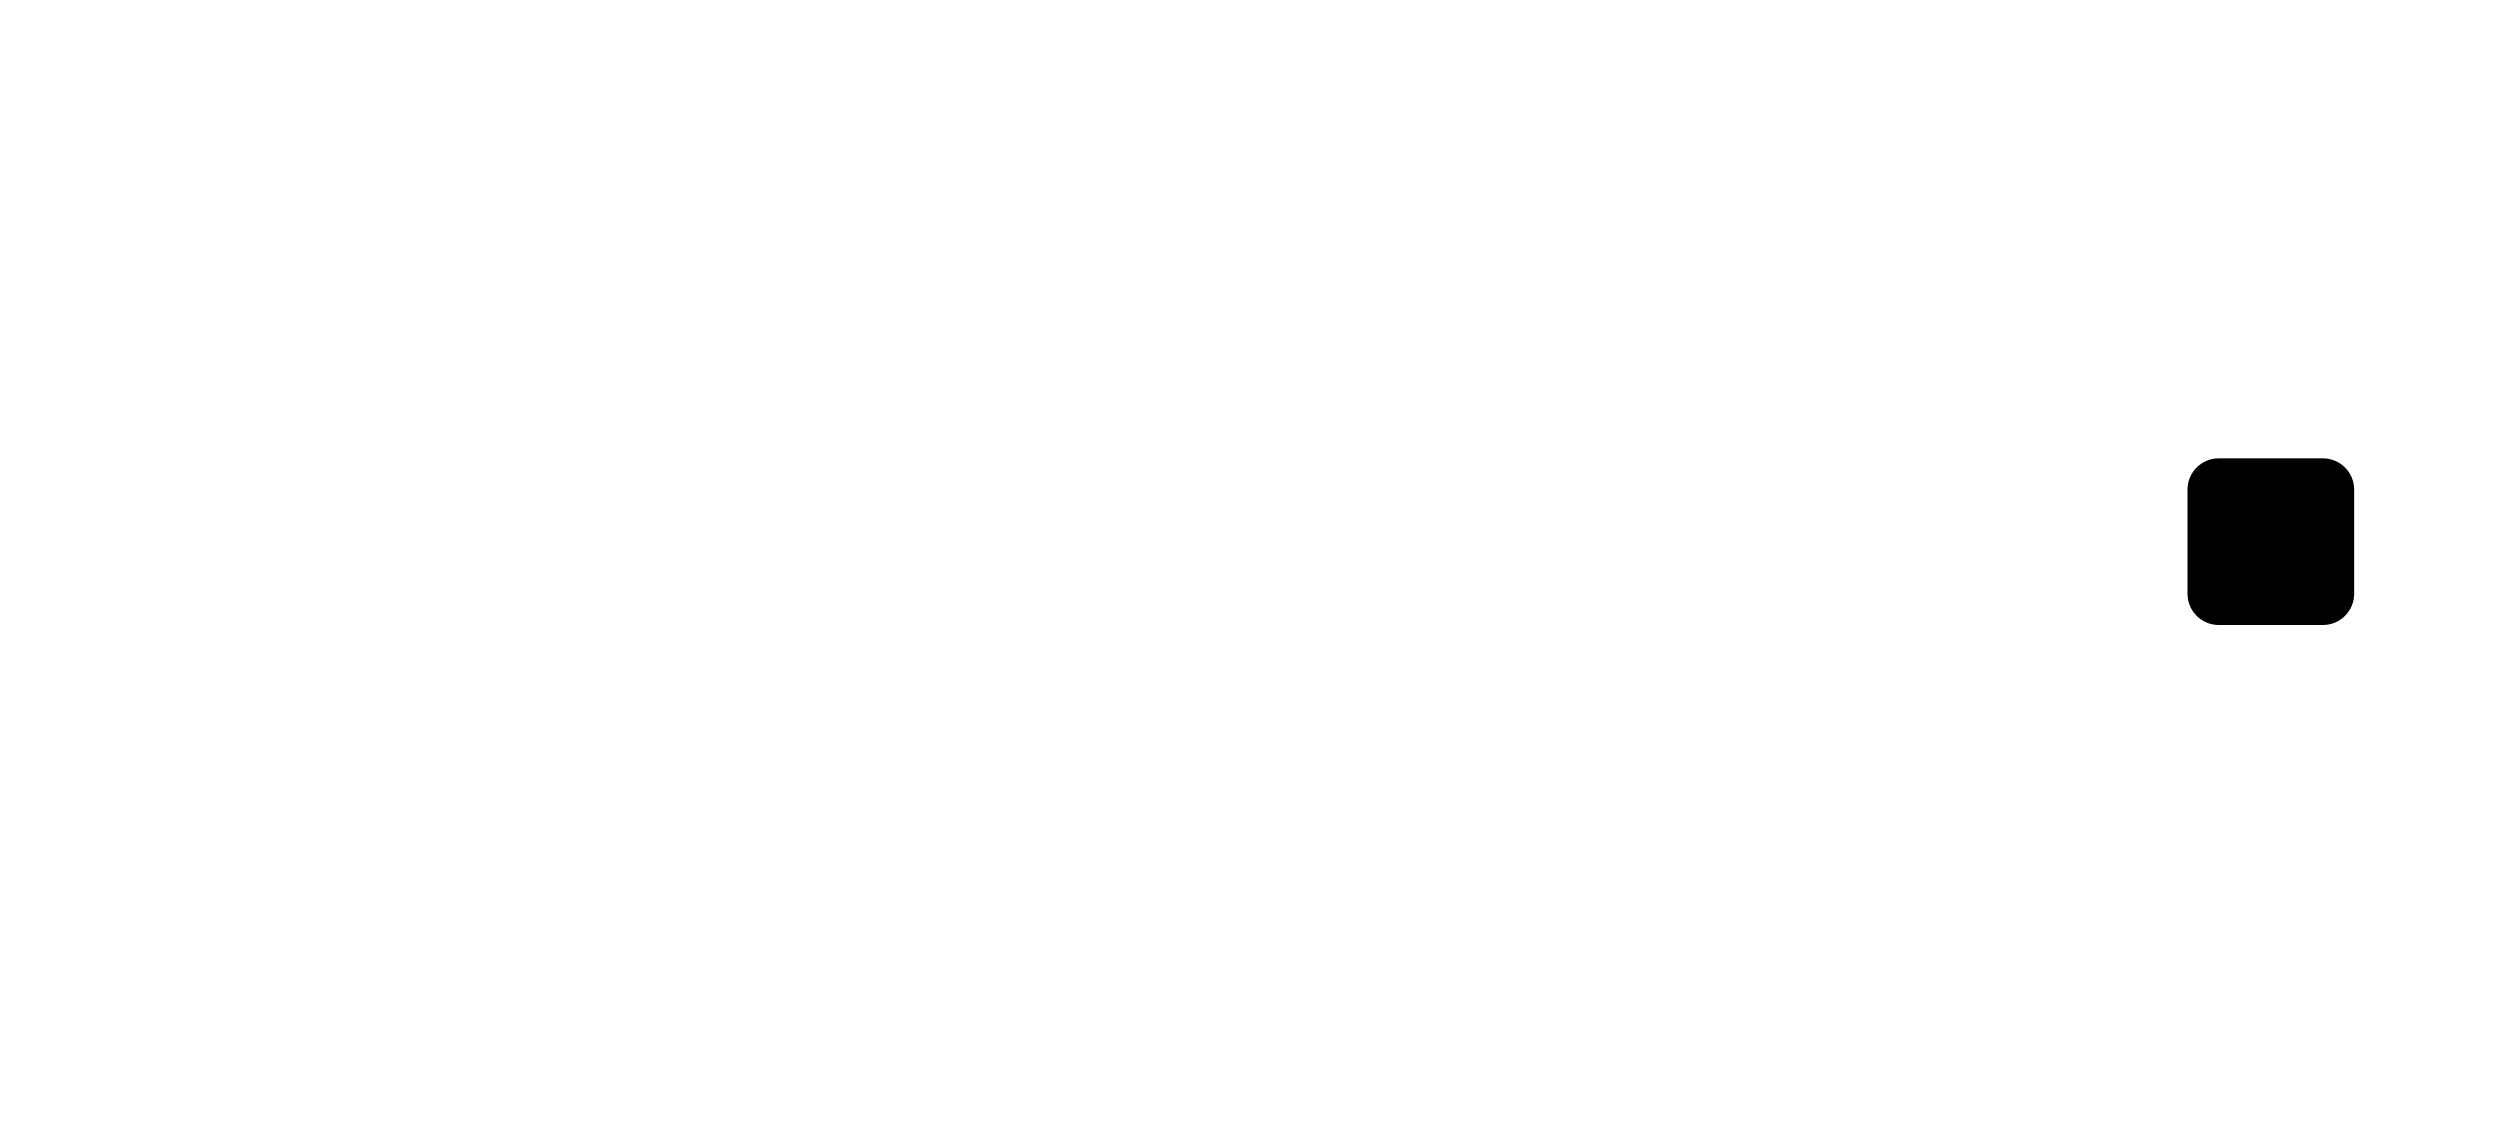
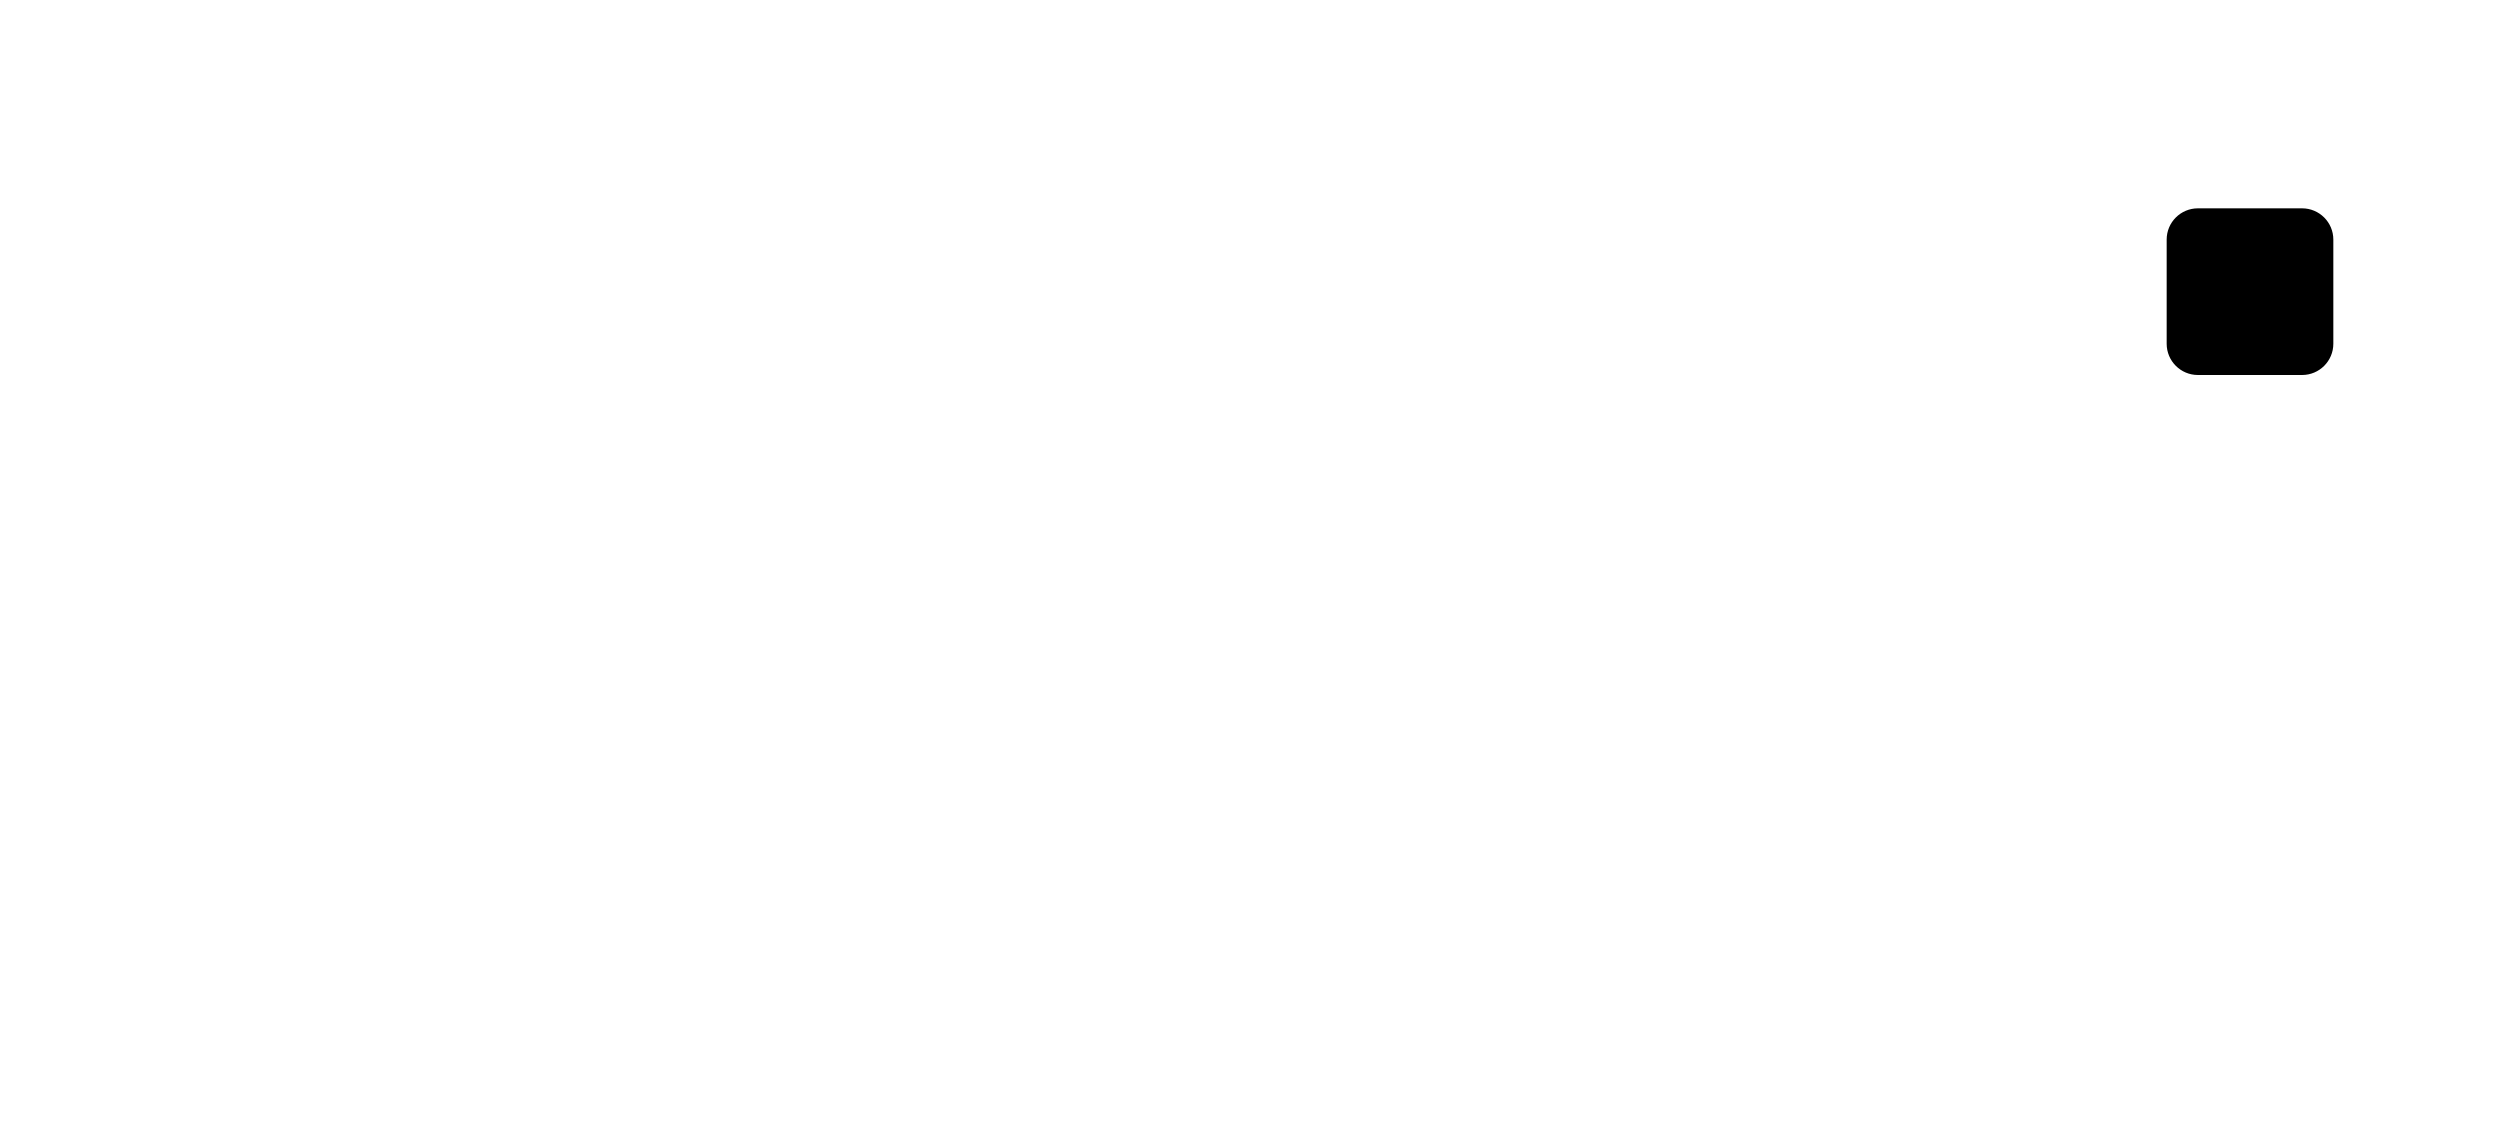
<svg xmlns="http://www.w3.org/2000/svg" viewBox="0 0 240 110">
  <path d="M18 42H62" class="sk-free" fill="none" stroke-width="2.4" stroke-linecap="round" />
  <path d="M68 66H104" class="sk-free" fill="none" stroke-width="2.4" stroke-linecap="round" />
  <path d="M110 55h14m-6 -5 6 5-6 5" class="sk-muted" fill="none" stroke-width="1.2" stroke-linecap="round" stroke-linejoin="round" />
  <path d="M138 52H176" class="sk-free" fill="none" stroke-width="2.4" stroke-linecap="round" />
  <path d="M182 52H224" class="sk-free" fill="none" stroke-width="2.4" stroke-linecap="round" />
-   <rect x="210" y="44" width="16" height="16" class="sk-glyph" rx="3" />
-   <g transform="translate(210 44) scale(0.6667)" stroke-width="2.6" stroke-linecap="round" stroke-linejoin="round">
+   <rect x="208" y="20" width="16" height="16" class="sk-glyph" rx="3" />
+   <g transform="translate(208 20) scale(0.6667)" stroke-width="2.6" stroke-linecap="round" stroke-linejoin="round">
    <path class="sk-glyph-text" fill="none" d="M3 18 9.4 13.7M14.6 10.3 21 6" />
    <path class="sk-glyph-text" fill="none" stroke-dasharray="2 2.2" d="M9.4 13.7 14.6 10.3" />
    <circle class="sk-glyph-text" fill="none" cx="9.4" cy="13.7" r="1.9" />
    <circle class="sk-glyph-text" fill="none" cx="14.6" cy="10.3" r="1.9" />
  </g>
</svg>
